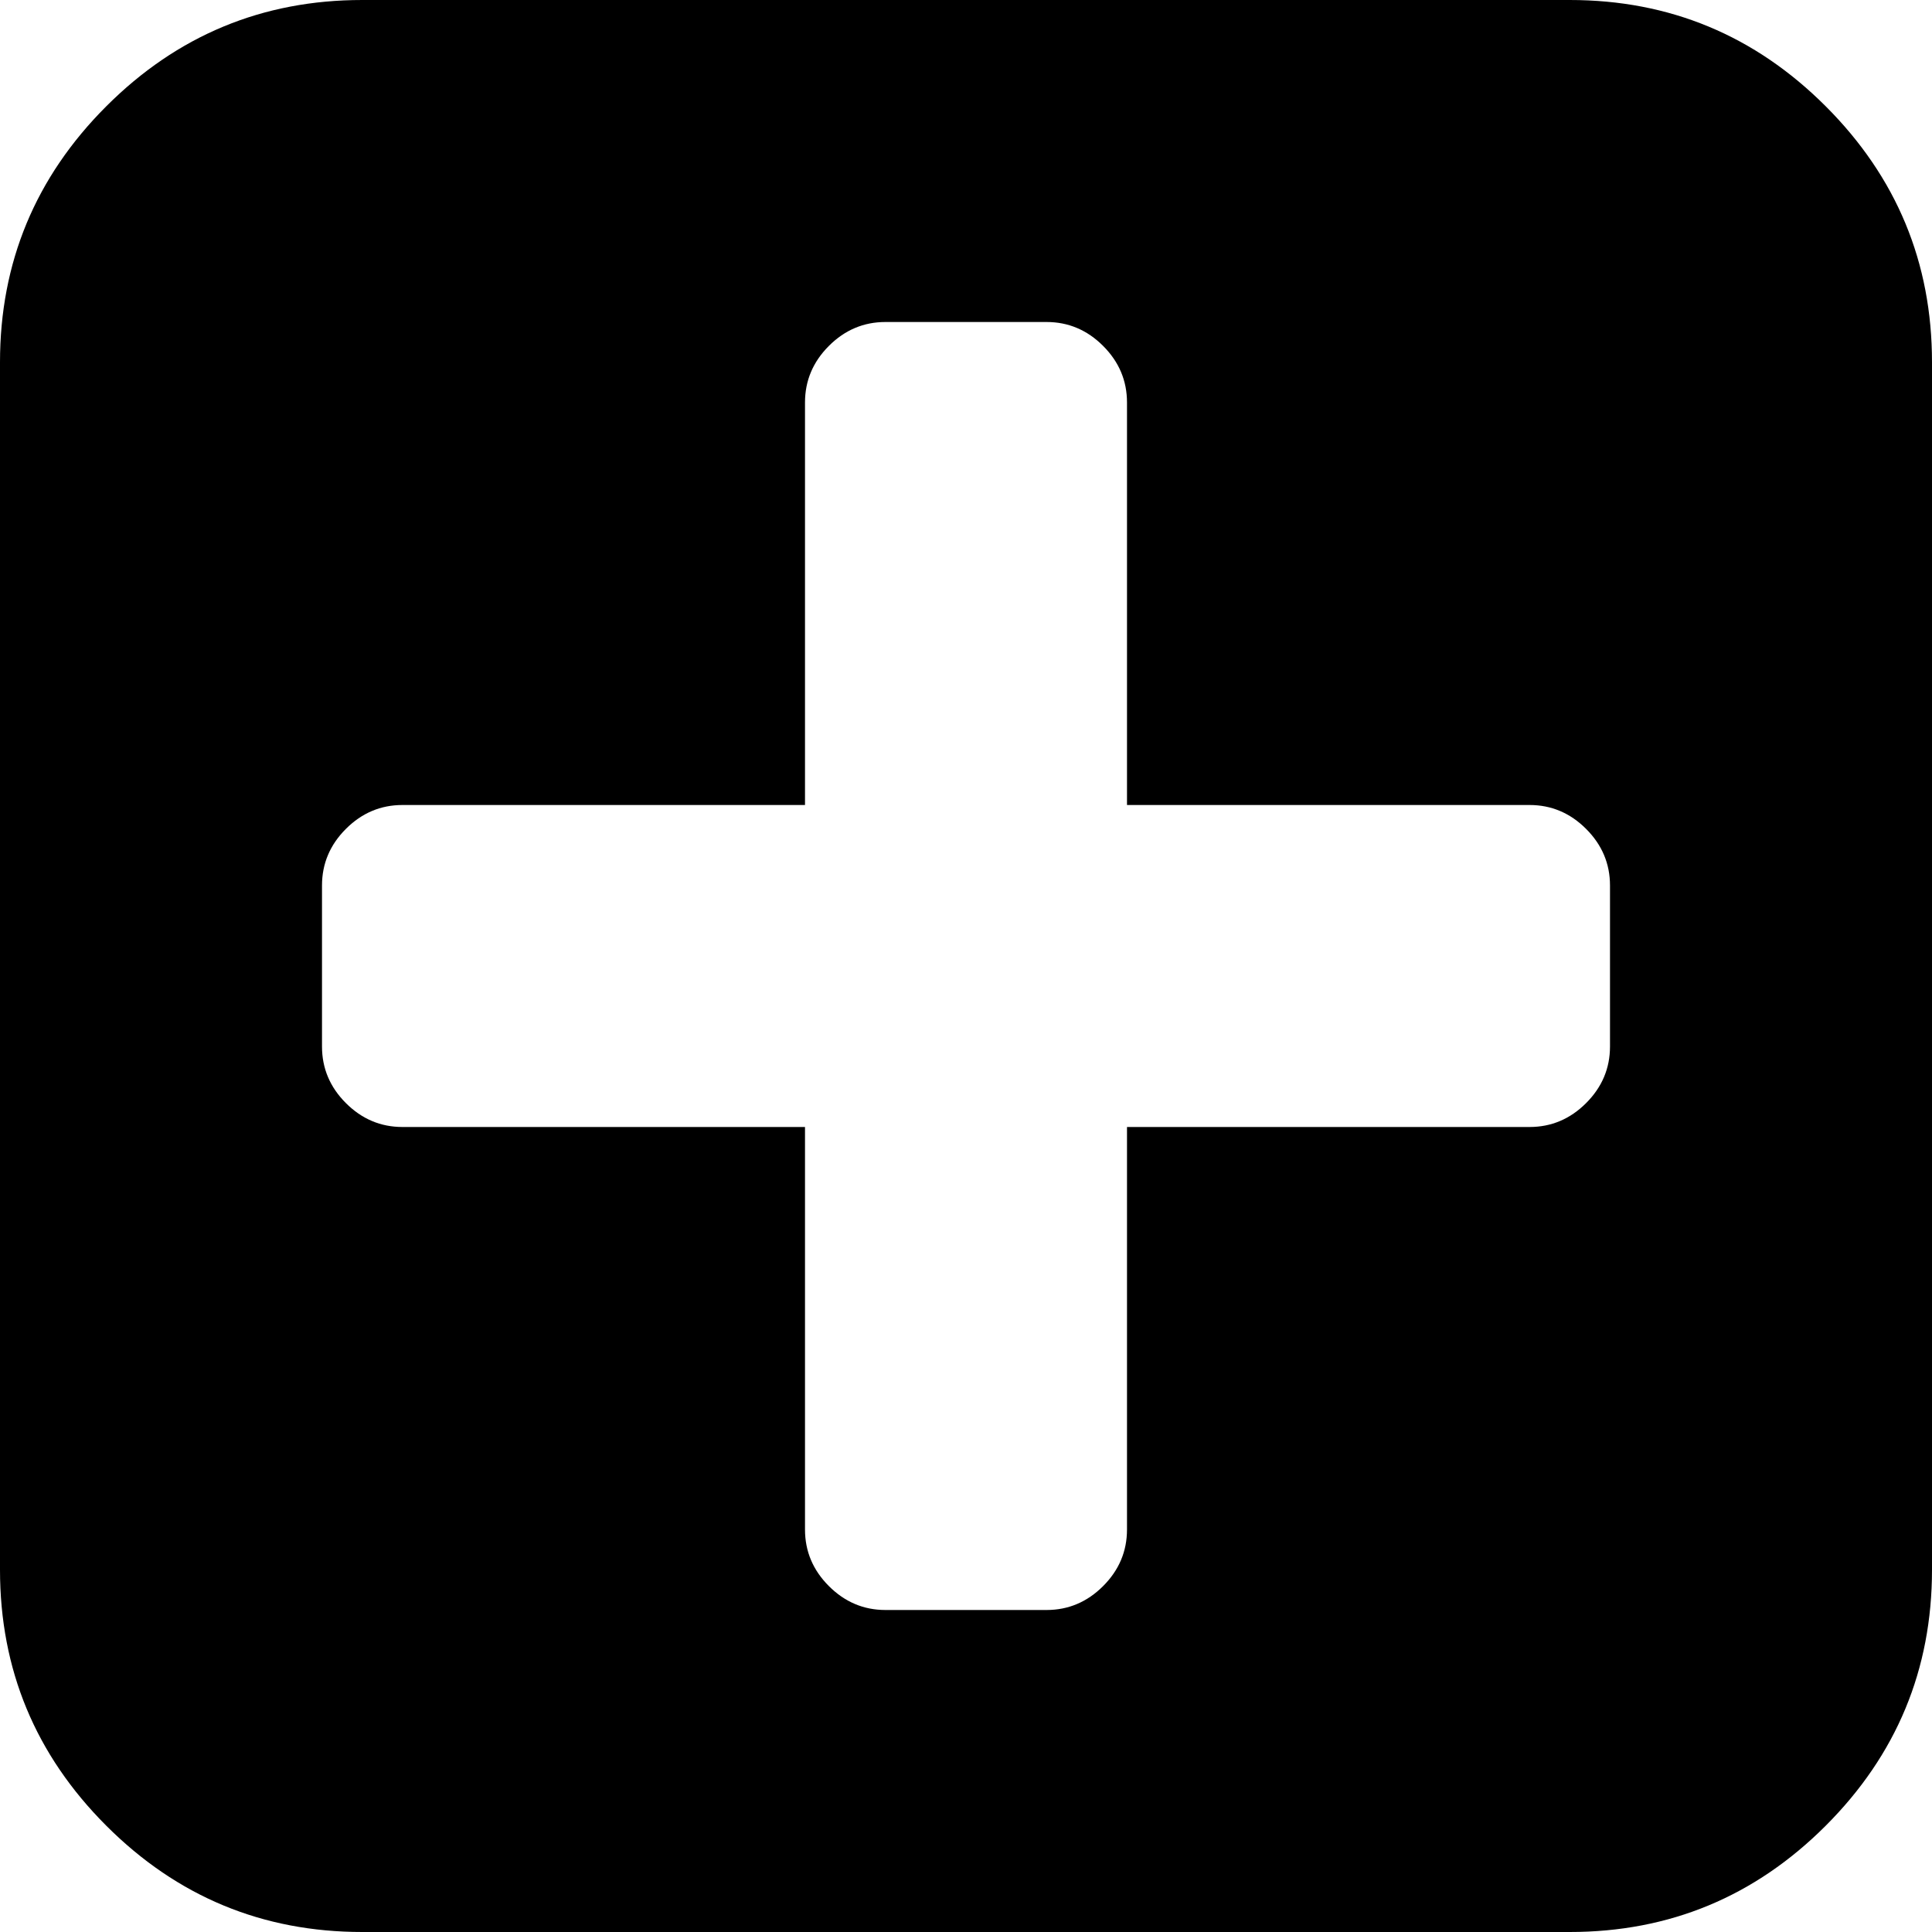
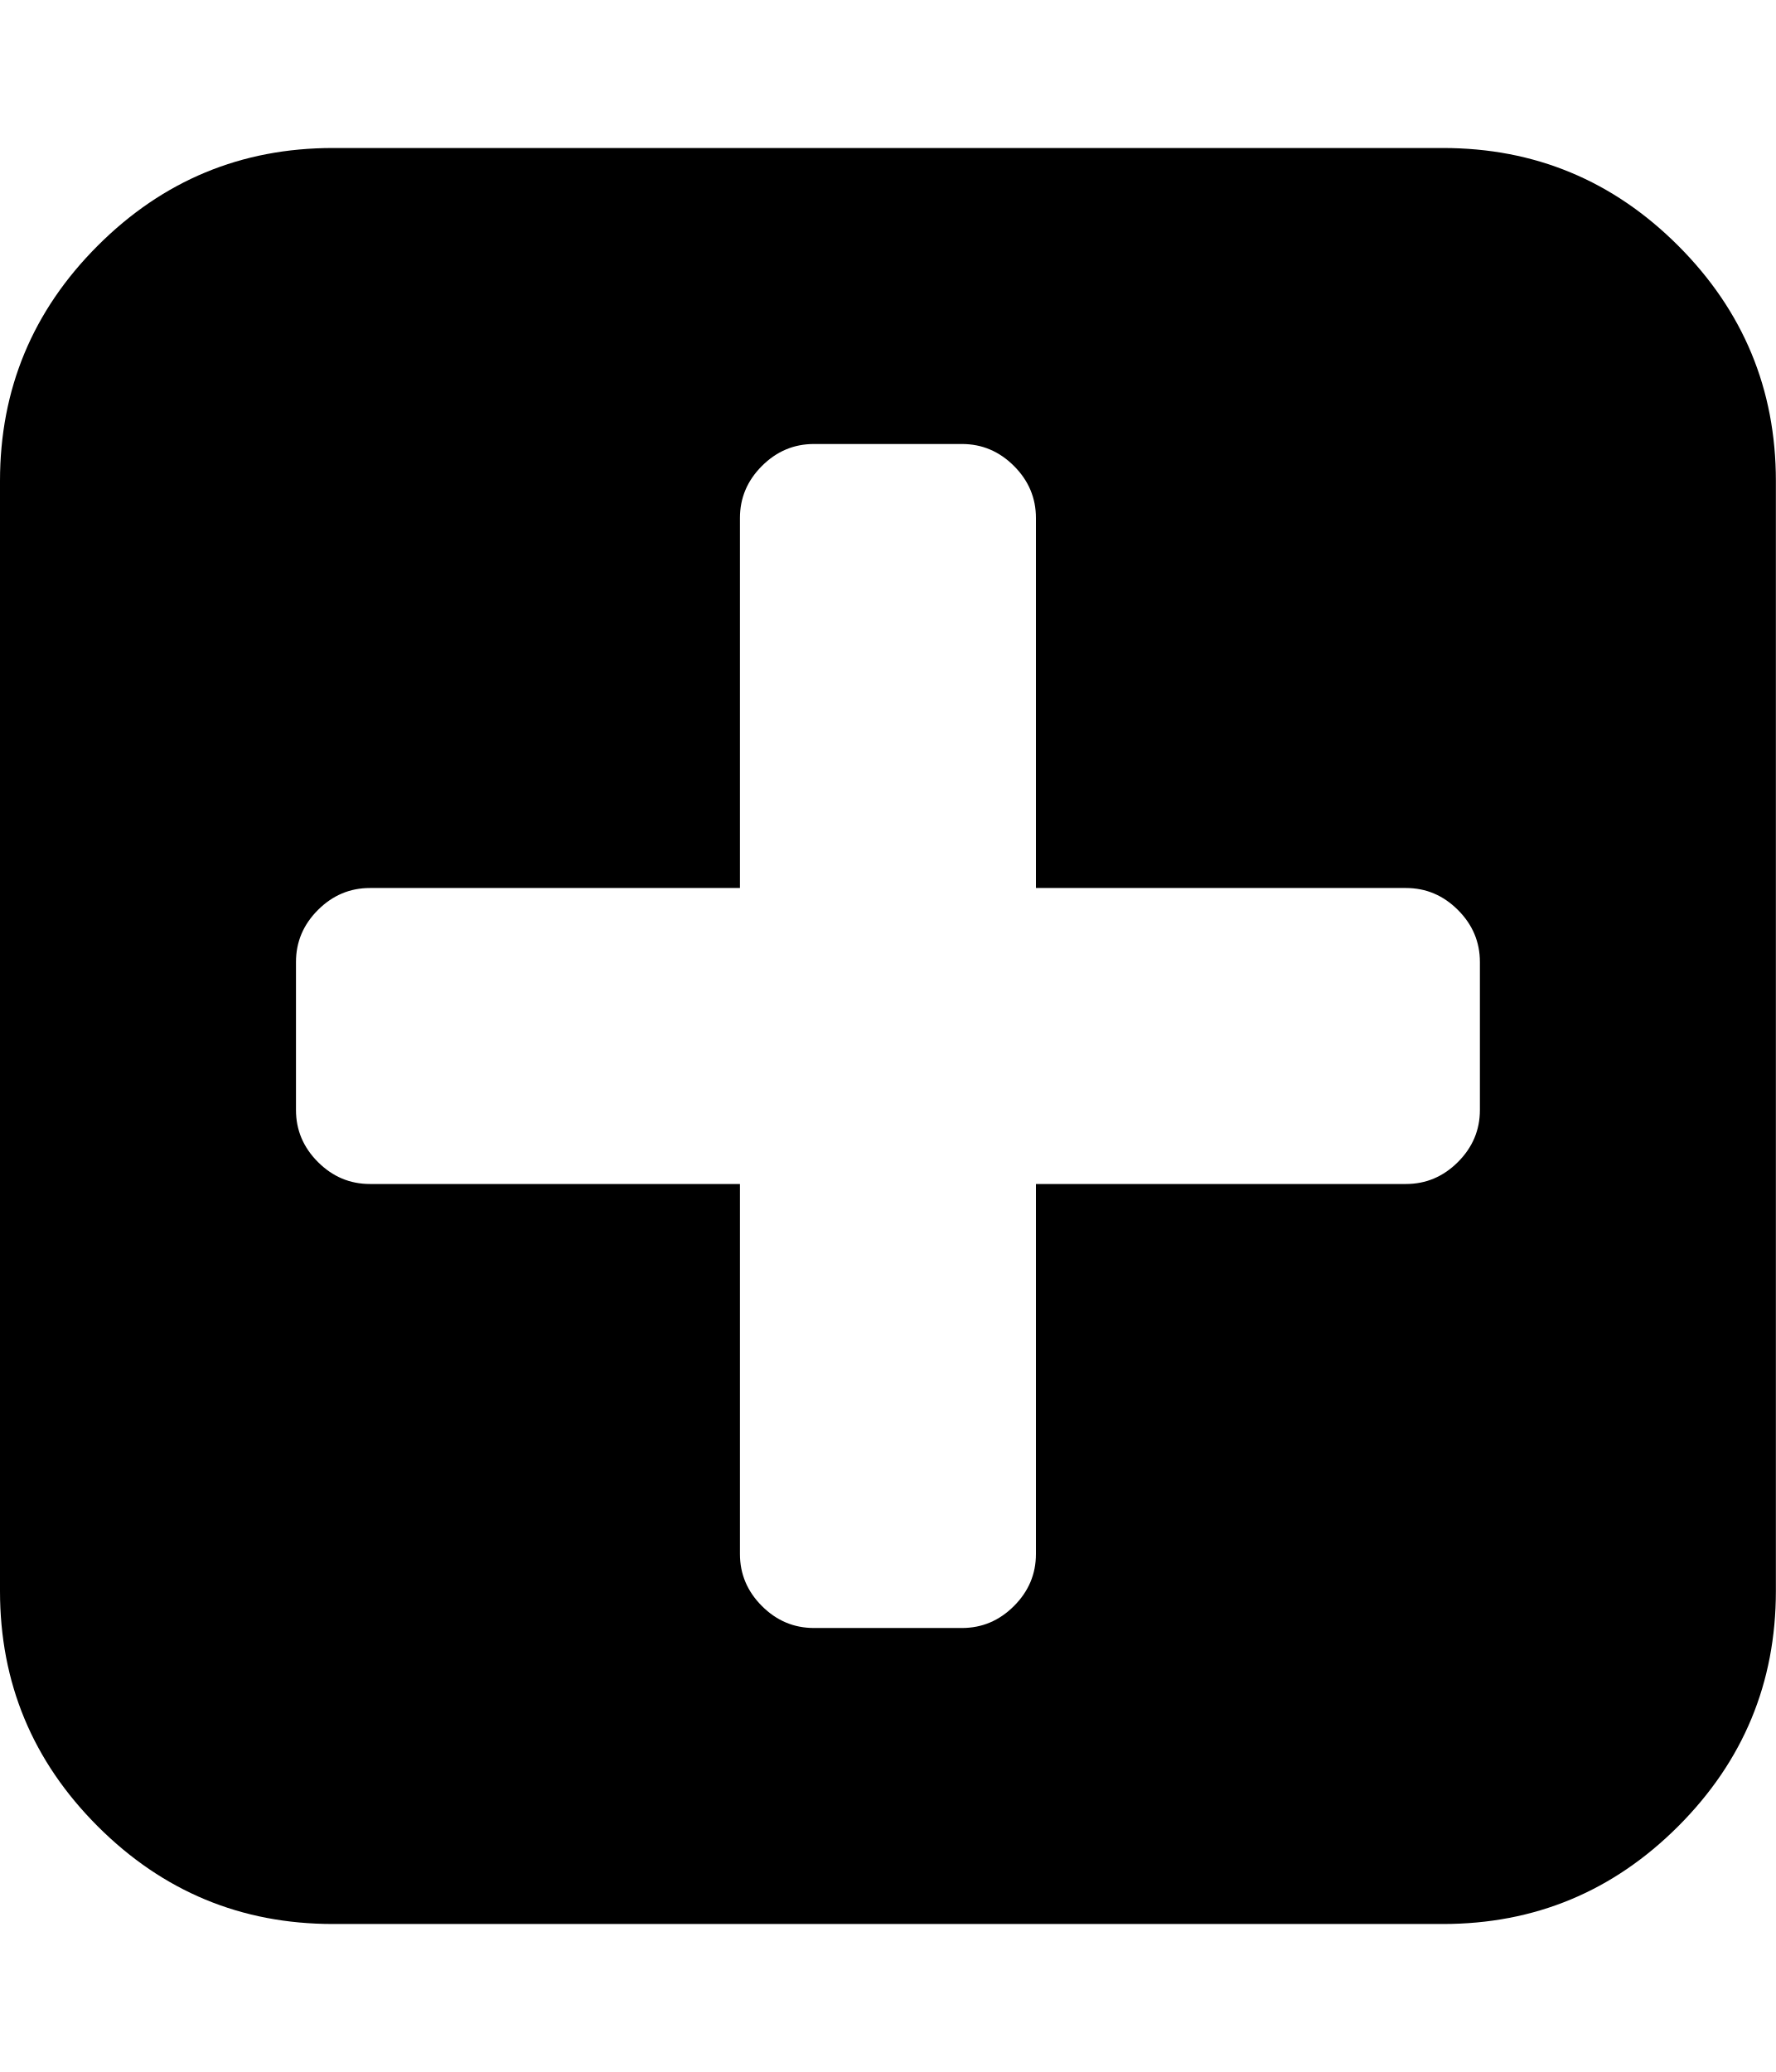
- <svg xmlns="http://www.w3.org/2000/svg" class="inline-svg--fa" data-icon="plus-square" viewBox="128 128 1536 1536">
-   <path fill="currentColor" d="M1408 960V832q0-26-19-45t-45-19h-320V448q0-26-19-45t-45-19H832q-26 0-45 19t-19 45v320H448q-26 0-45 19t-19 45v128q0 26 19 45t45 19h320v320q0 26 19 45t45 19h128q26 0 45-19t19-45v-320h320q26 0 45-19t19-45zm256-544v960q0 119-84.5 203.5T1376 1664H416q-119 0-203.5-84.5T128 1376V416q0-119 84.5-203.5T416 128h960q119 0 203.5 84.5T1664 416z" />
+ <svg xmlns="http://www.w3.org/2000/svg" class="inline-svg--fa" viewBox="0 0 1536 1792">
+   <path fill="currentColor" d="M1280 960V832q0-26-19-45t-45-19H896V448q0-26-19-45t-45-19H704q-26 0-45 19t-19 45v320H320q-26 0-45 19t-19 45v128q0 26 19 45t45 19h320v320q0 26 19 45t45 19h128q26 0 45-19t19-45v-320h320q26 0 45-19t19-45zm256-544v960q0 119-84.5 203.5T1248 1664H288q-119 0-203.5-84.5T0 1376V416q0-119 84.5-203.5T288 128h960q119 0 203.5 84.5T1536 416z" />
</svg>
